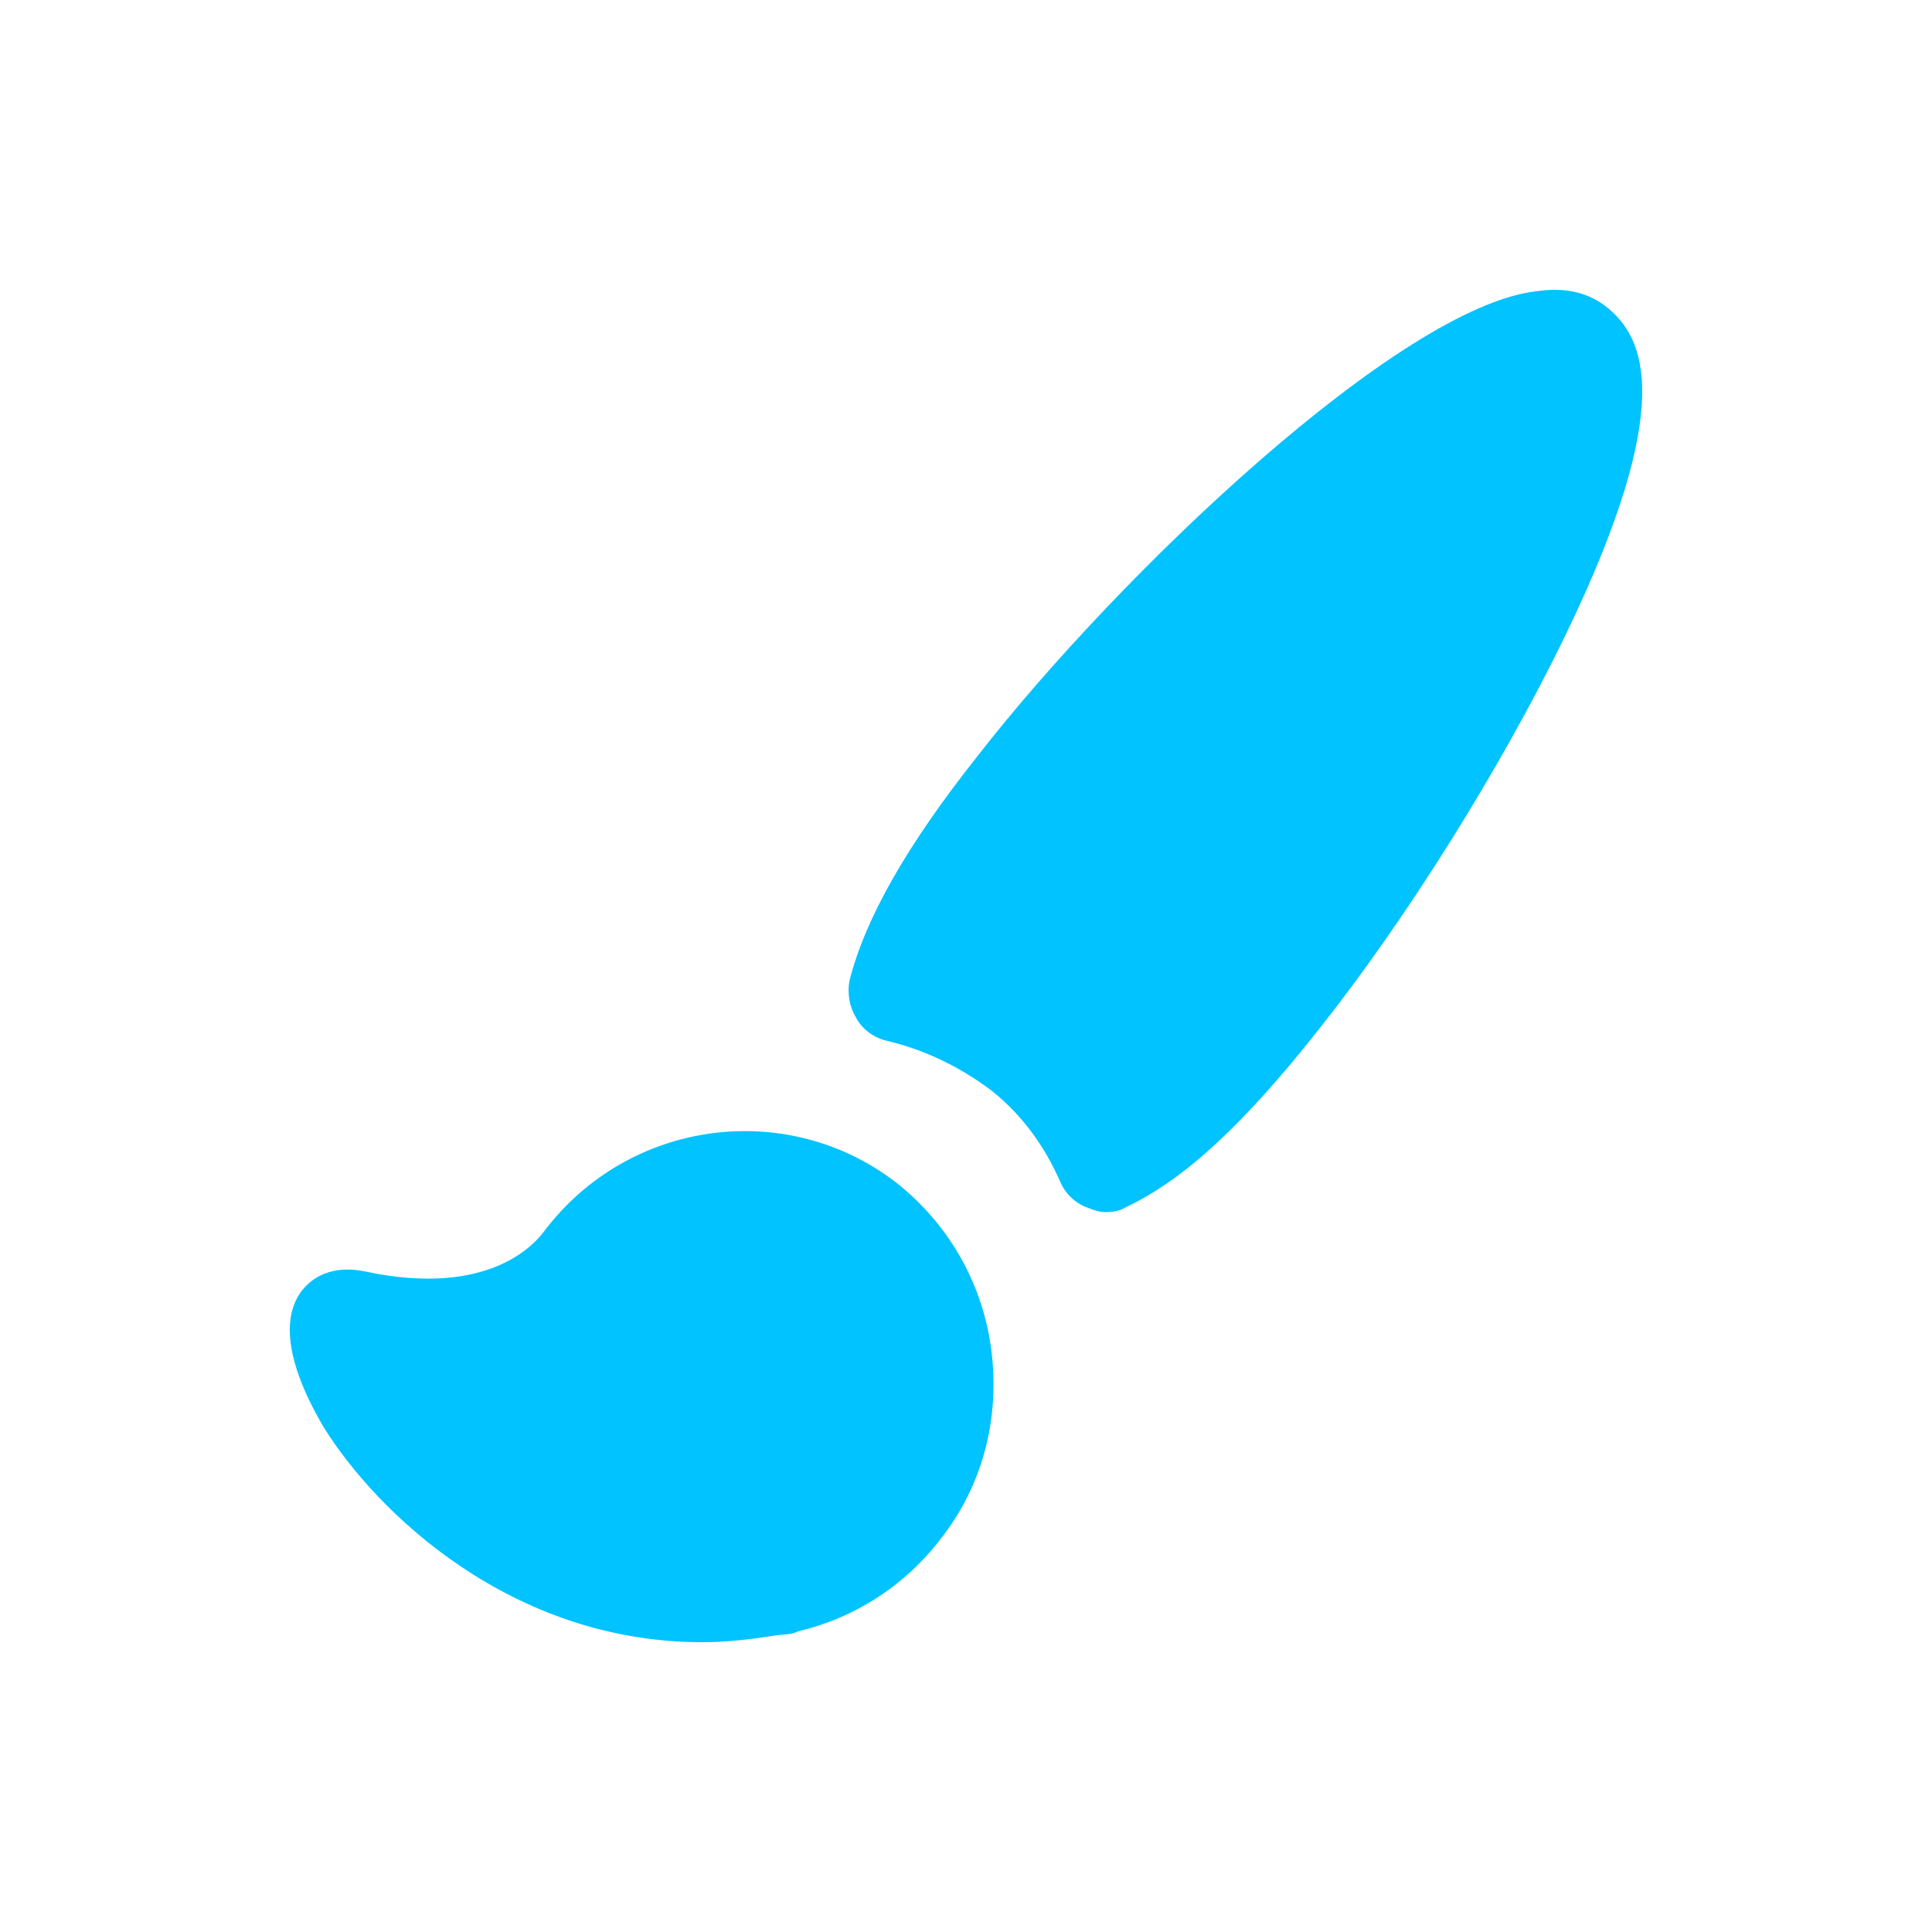
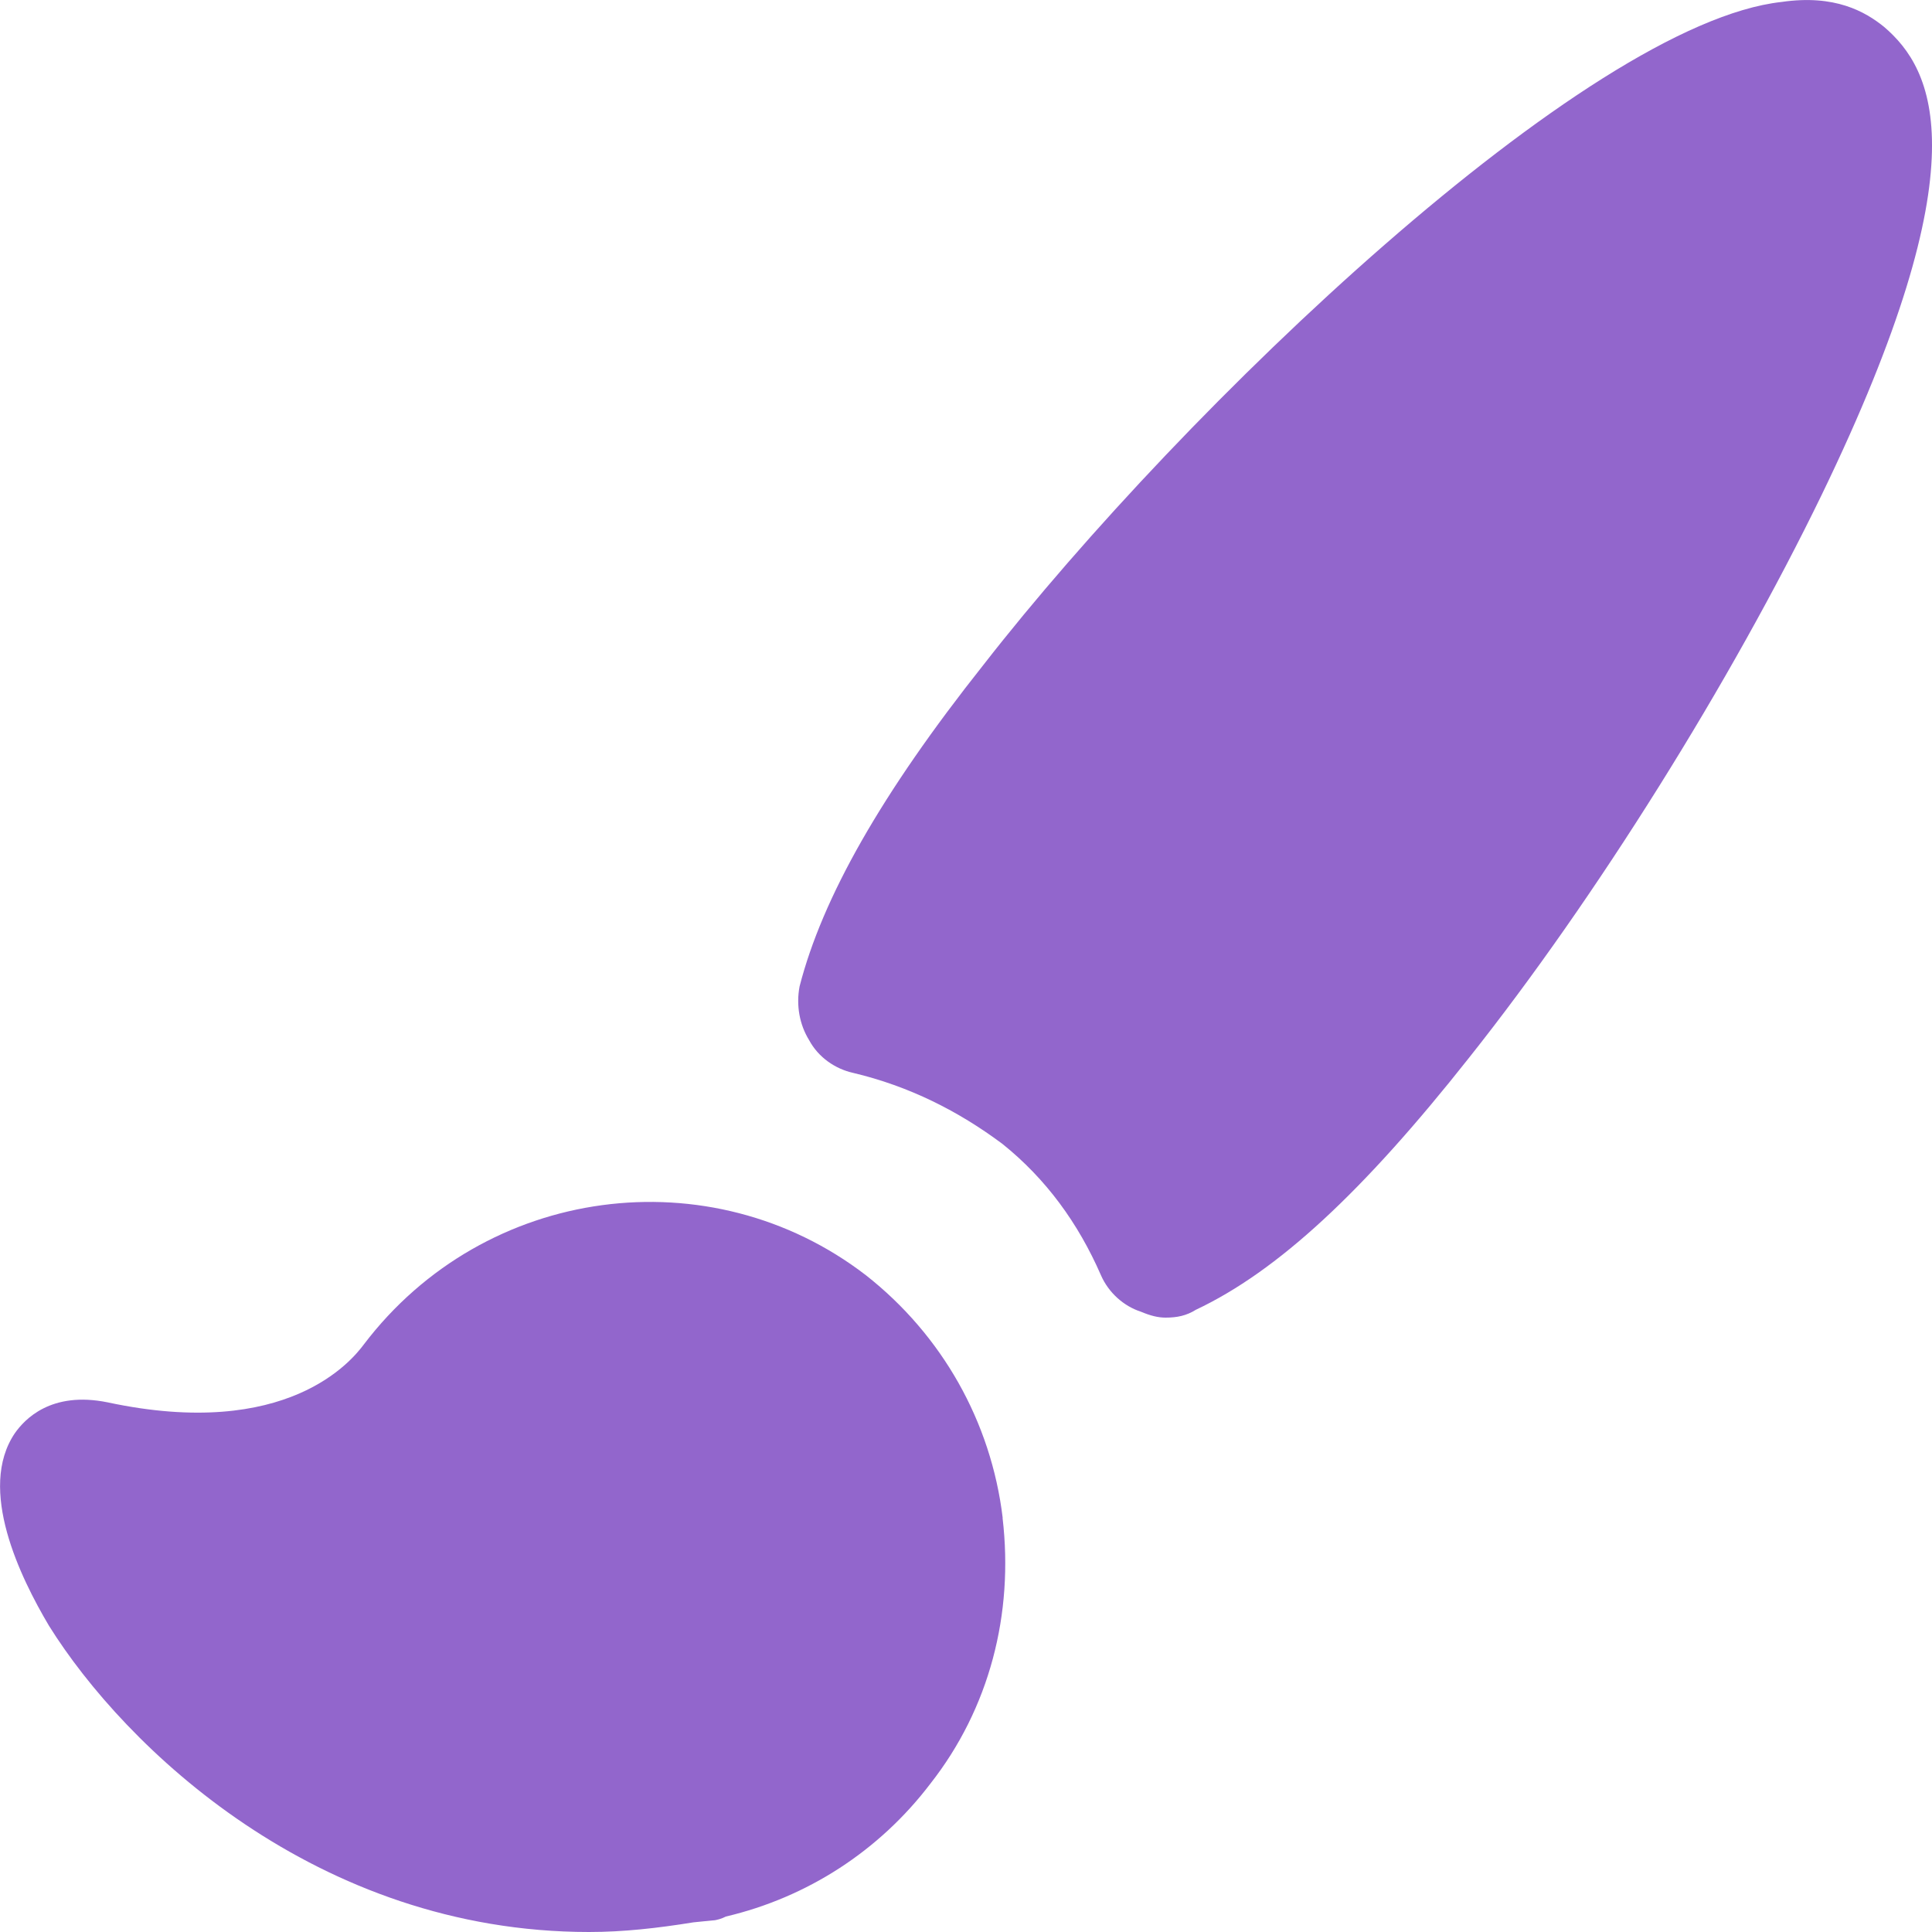
- <svg xmlns="http://www.w3.org/2000/svg" width="20px" height="20px" viewBox="0 0 20 20" version="1.1">
-   <defs />
-   <g id="Paint-Editor-V1" stroke="none" stroke-width="1" fill="none" fill-rule="evenodd">
-     <path d="M16.2,6.587 C15.542,7.942 14.566,9.505 13.646,10.664 C12.875,11.64 12.257,12.212 11.666,12.491 C11.597,12.534 11.53,12.548 11.446,12.548 C11.391,12.548 11.336,12.534 11.268,12.505 C11.144,12.464 11.034,12.367 10.979,12.241 C10.814,11.863 10.581,11.543 10.266,11.291 C9.949,11.053 9.591,10.872 9.181,10.774 C9.056,10.746 8.932,10.664 8.863,10.537 C8.795,10.425 8.768,10.286 8.795,10.147 C8.959,9.505 9.385,8.752 10.127,7.817 C11.585,5.945 14.498,3.169 15.911,3.014 C16.296,2.958 16.516,3.083 16.653,3.195 C17.012,3.502 17.369,4.174 16.2,6.587 Z M10.265,13.999 C10.348,14.697 10.169,15.381 9.742,15.925 C9.372,16.412 8.85,16.749 8.26,16.888 C8.232,16.902 8.191,16.916 8.163,16.916 L8.025,16.93 C7.765,16.972 7.518,17 7.269,17 C5.292,17 3.903,15.659 3.355,14.781 C3.147,14.432 2.833,13.79 3.107,13.385 C3.176,13.287 3.367,13.078 3.779,13.162 C5.085,13.441 5.552,12.855 5.635,12.743 C6.515,11.584 8.15,11.375 9.275,12.24 C9.826,12.673 10.182,13.301 10.265,13.999 Z" id="Fill-4" fill="#00C3FF" />
+ <svg xmlns="http://www.w3.org/2000/svg" version="1.1" width="14" height="14" viewBox="0,0,14,14">
+   <g transform="translate(-233,-173)">
+     <g data-paper-data="{&quot;isPaintingLayer&quot;:true}" fill="#9266cc" fill-rule="evenodd" stroke="none" stroke-width="1" stroke-linecap="butt" stroke-linejoin="miter" stroke-miterlimit="10" stroke-dasharray="" stroke-dashoffset="0" style="mix-blend-mode: normal">
+       <path d="M246.2,176.587c-0.658,1.355 -1.634,2.919 -2.554,4.077c-0.771,0.976 -1.389,1.548 -1.98,1.827c-0.069,0.043 -0.136,0.057 -0.22,0.057c-0.055,0 -0.11,-0.014 -0.179,-0.043c-0.124,-0.04 -0.234,-0.138 -0.289,-0.264c-0.165,-0.378 -0.398,-0.698 -0.713,-0.951c-0.317,-0.237 -0.675,-0.419 -1.085,-0.516c-0.125,-0.028 -0.249,-0.11 -0.317,-0.237c-0.069,-0.112 -0.095,-0.251 -0.069,-0.389c0.165,-0.642 0.591,-1.396 1.333,-2.331c1.458,-1.872 4.37,-4.648 5.784,-4.803c0.385,-0.056 0.605,0.07 0.742,0.181c0.359,0.307 0.716,0.978 -0.453,3.392zM240.265,183.999c0.082,0.698 -0.096,1.382 -0.523,1.926c-0.37,0.487 -0.892,0.824 -1.482,0.963c-0.027,0.014 -0.069,0.028 -0.096,0.028l-0.139,0.014c-0.26,0.042 -0.507,0.07 -0.756,0.07c-1.977,0 -3.366,-1.341 -3.914,-2.219c-0.207,-0.349 -0.522,-0.991 -0.247,-1.396c0.069,-0.098 0.26,-0.307 0.672,-0.223c1.305,0.279 1.772,-0.307 1.856,-0.419c0.879,-1.158 2.514,-1.368 3.639,-0.502c0.551,0.433 0.907,1.061 0.991,1.759z" />
+     </g>
  </g>
</svg>
